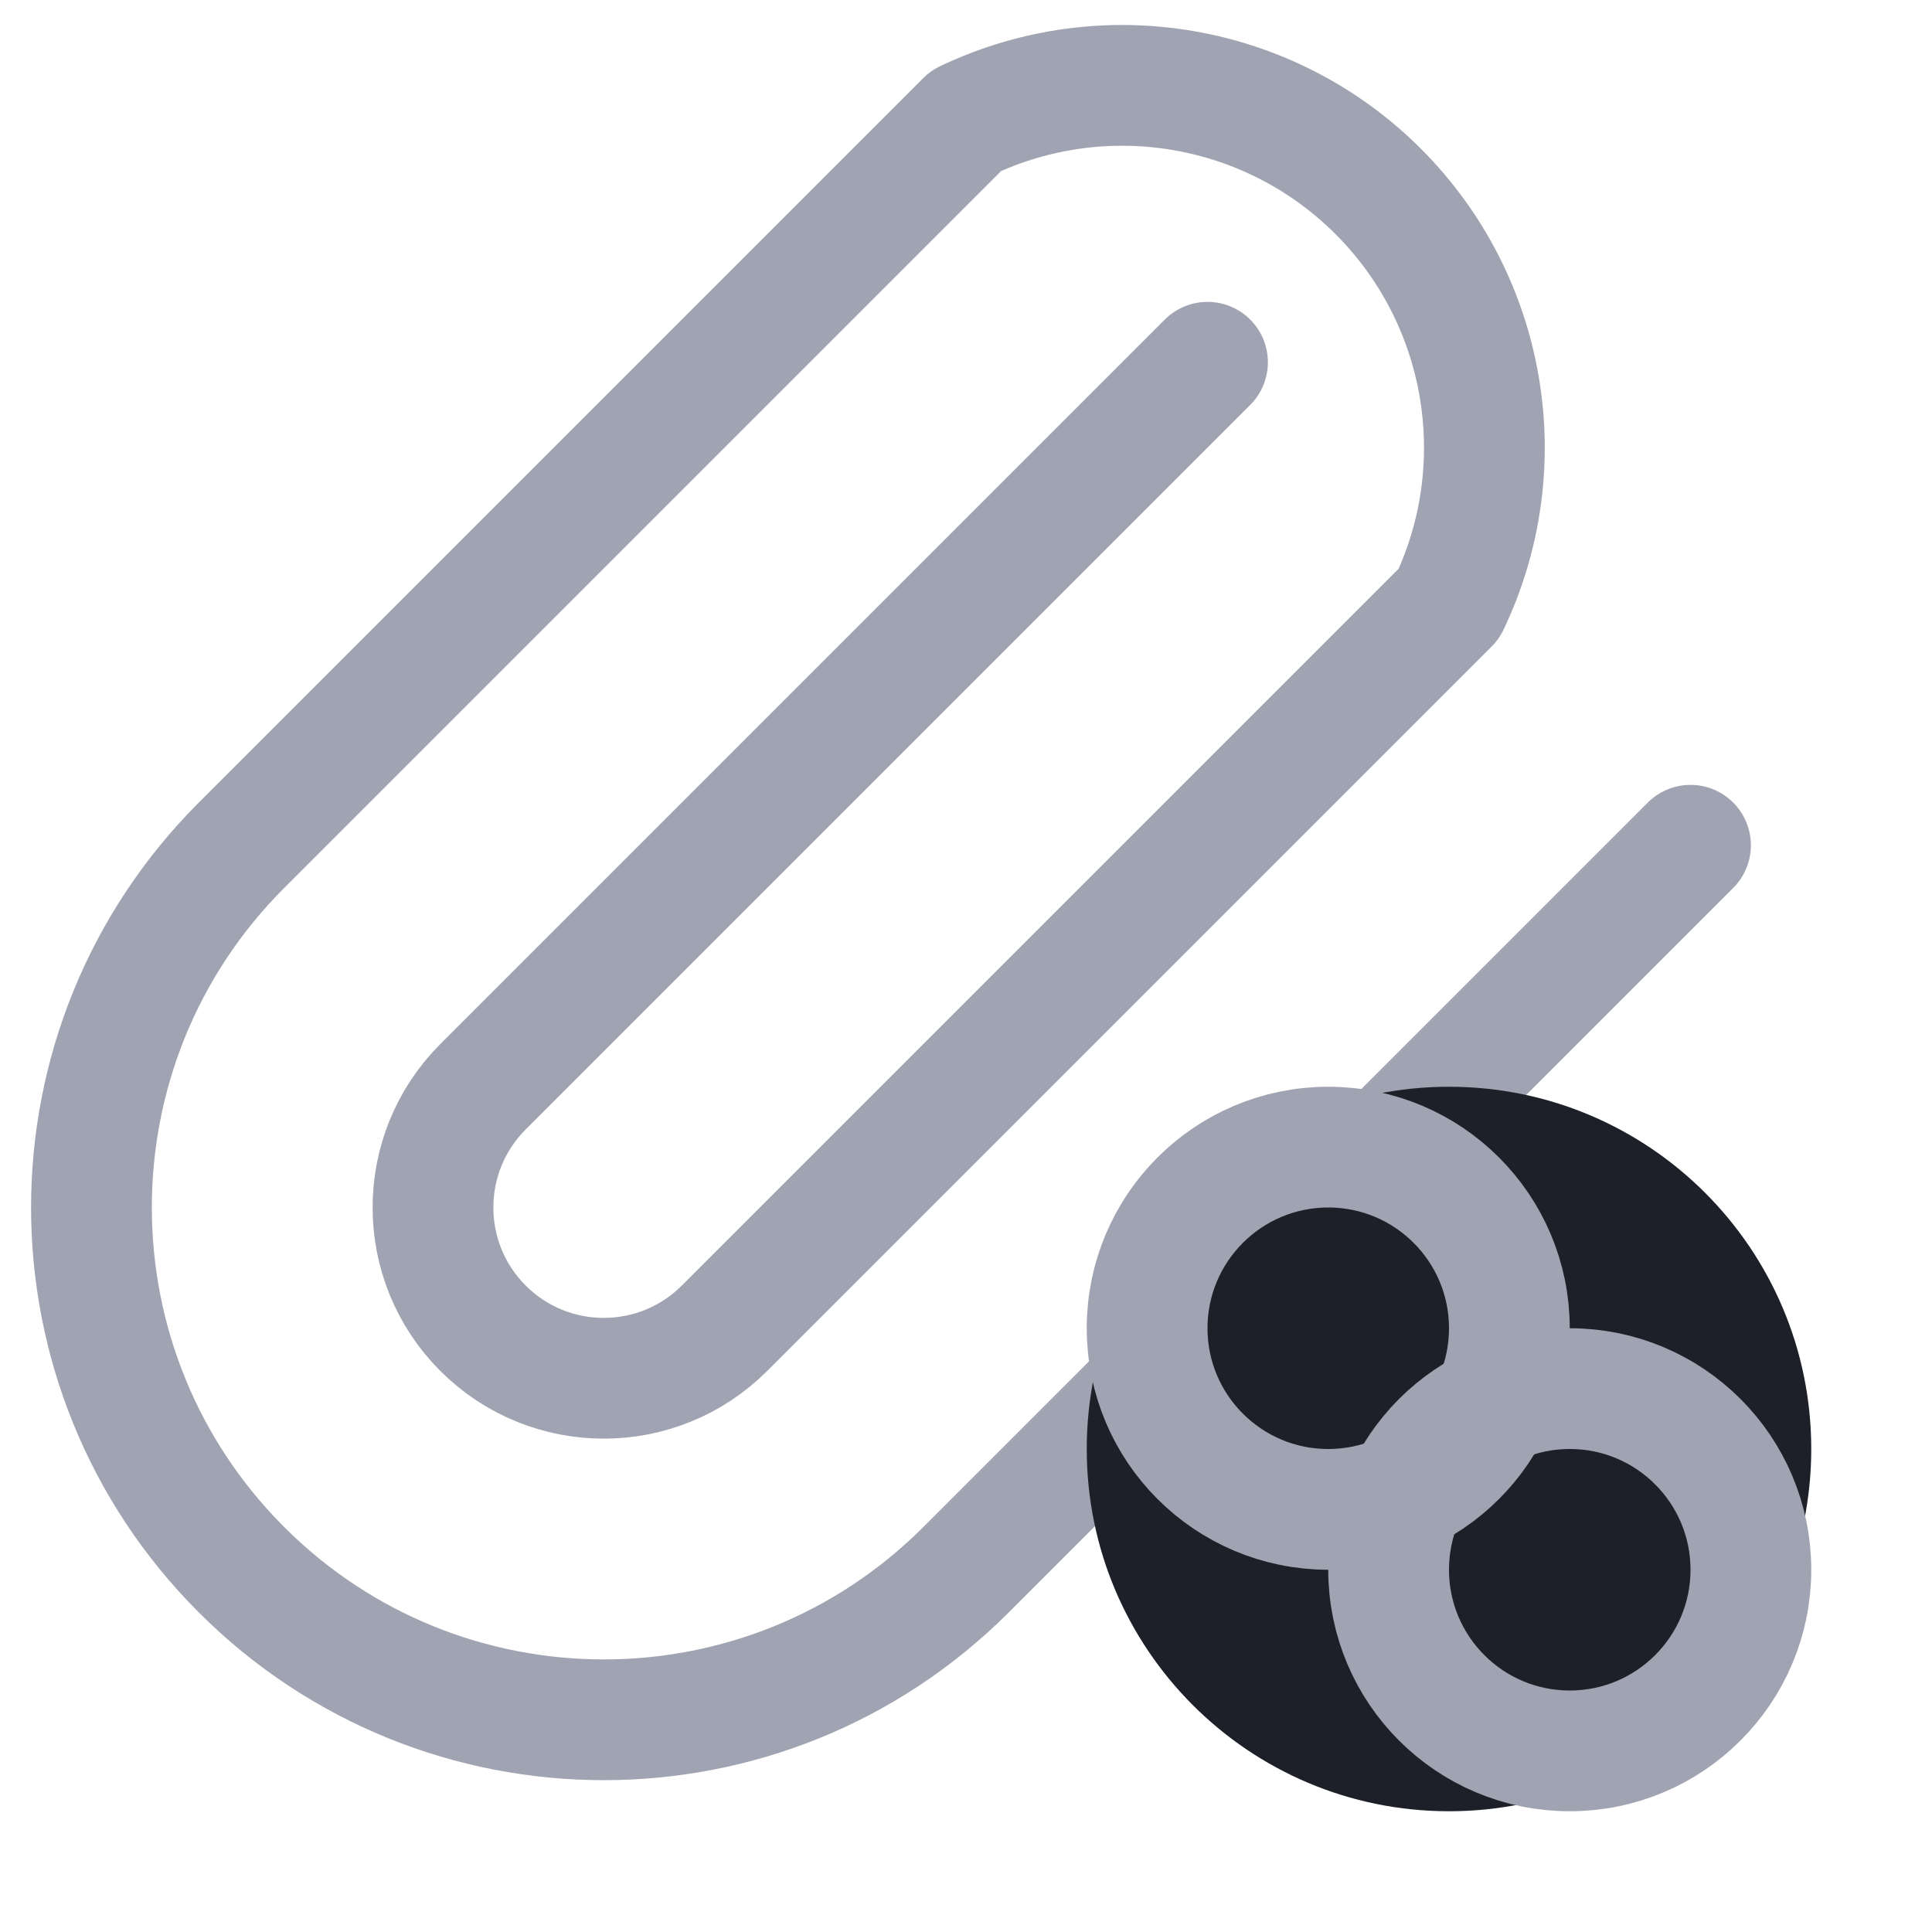
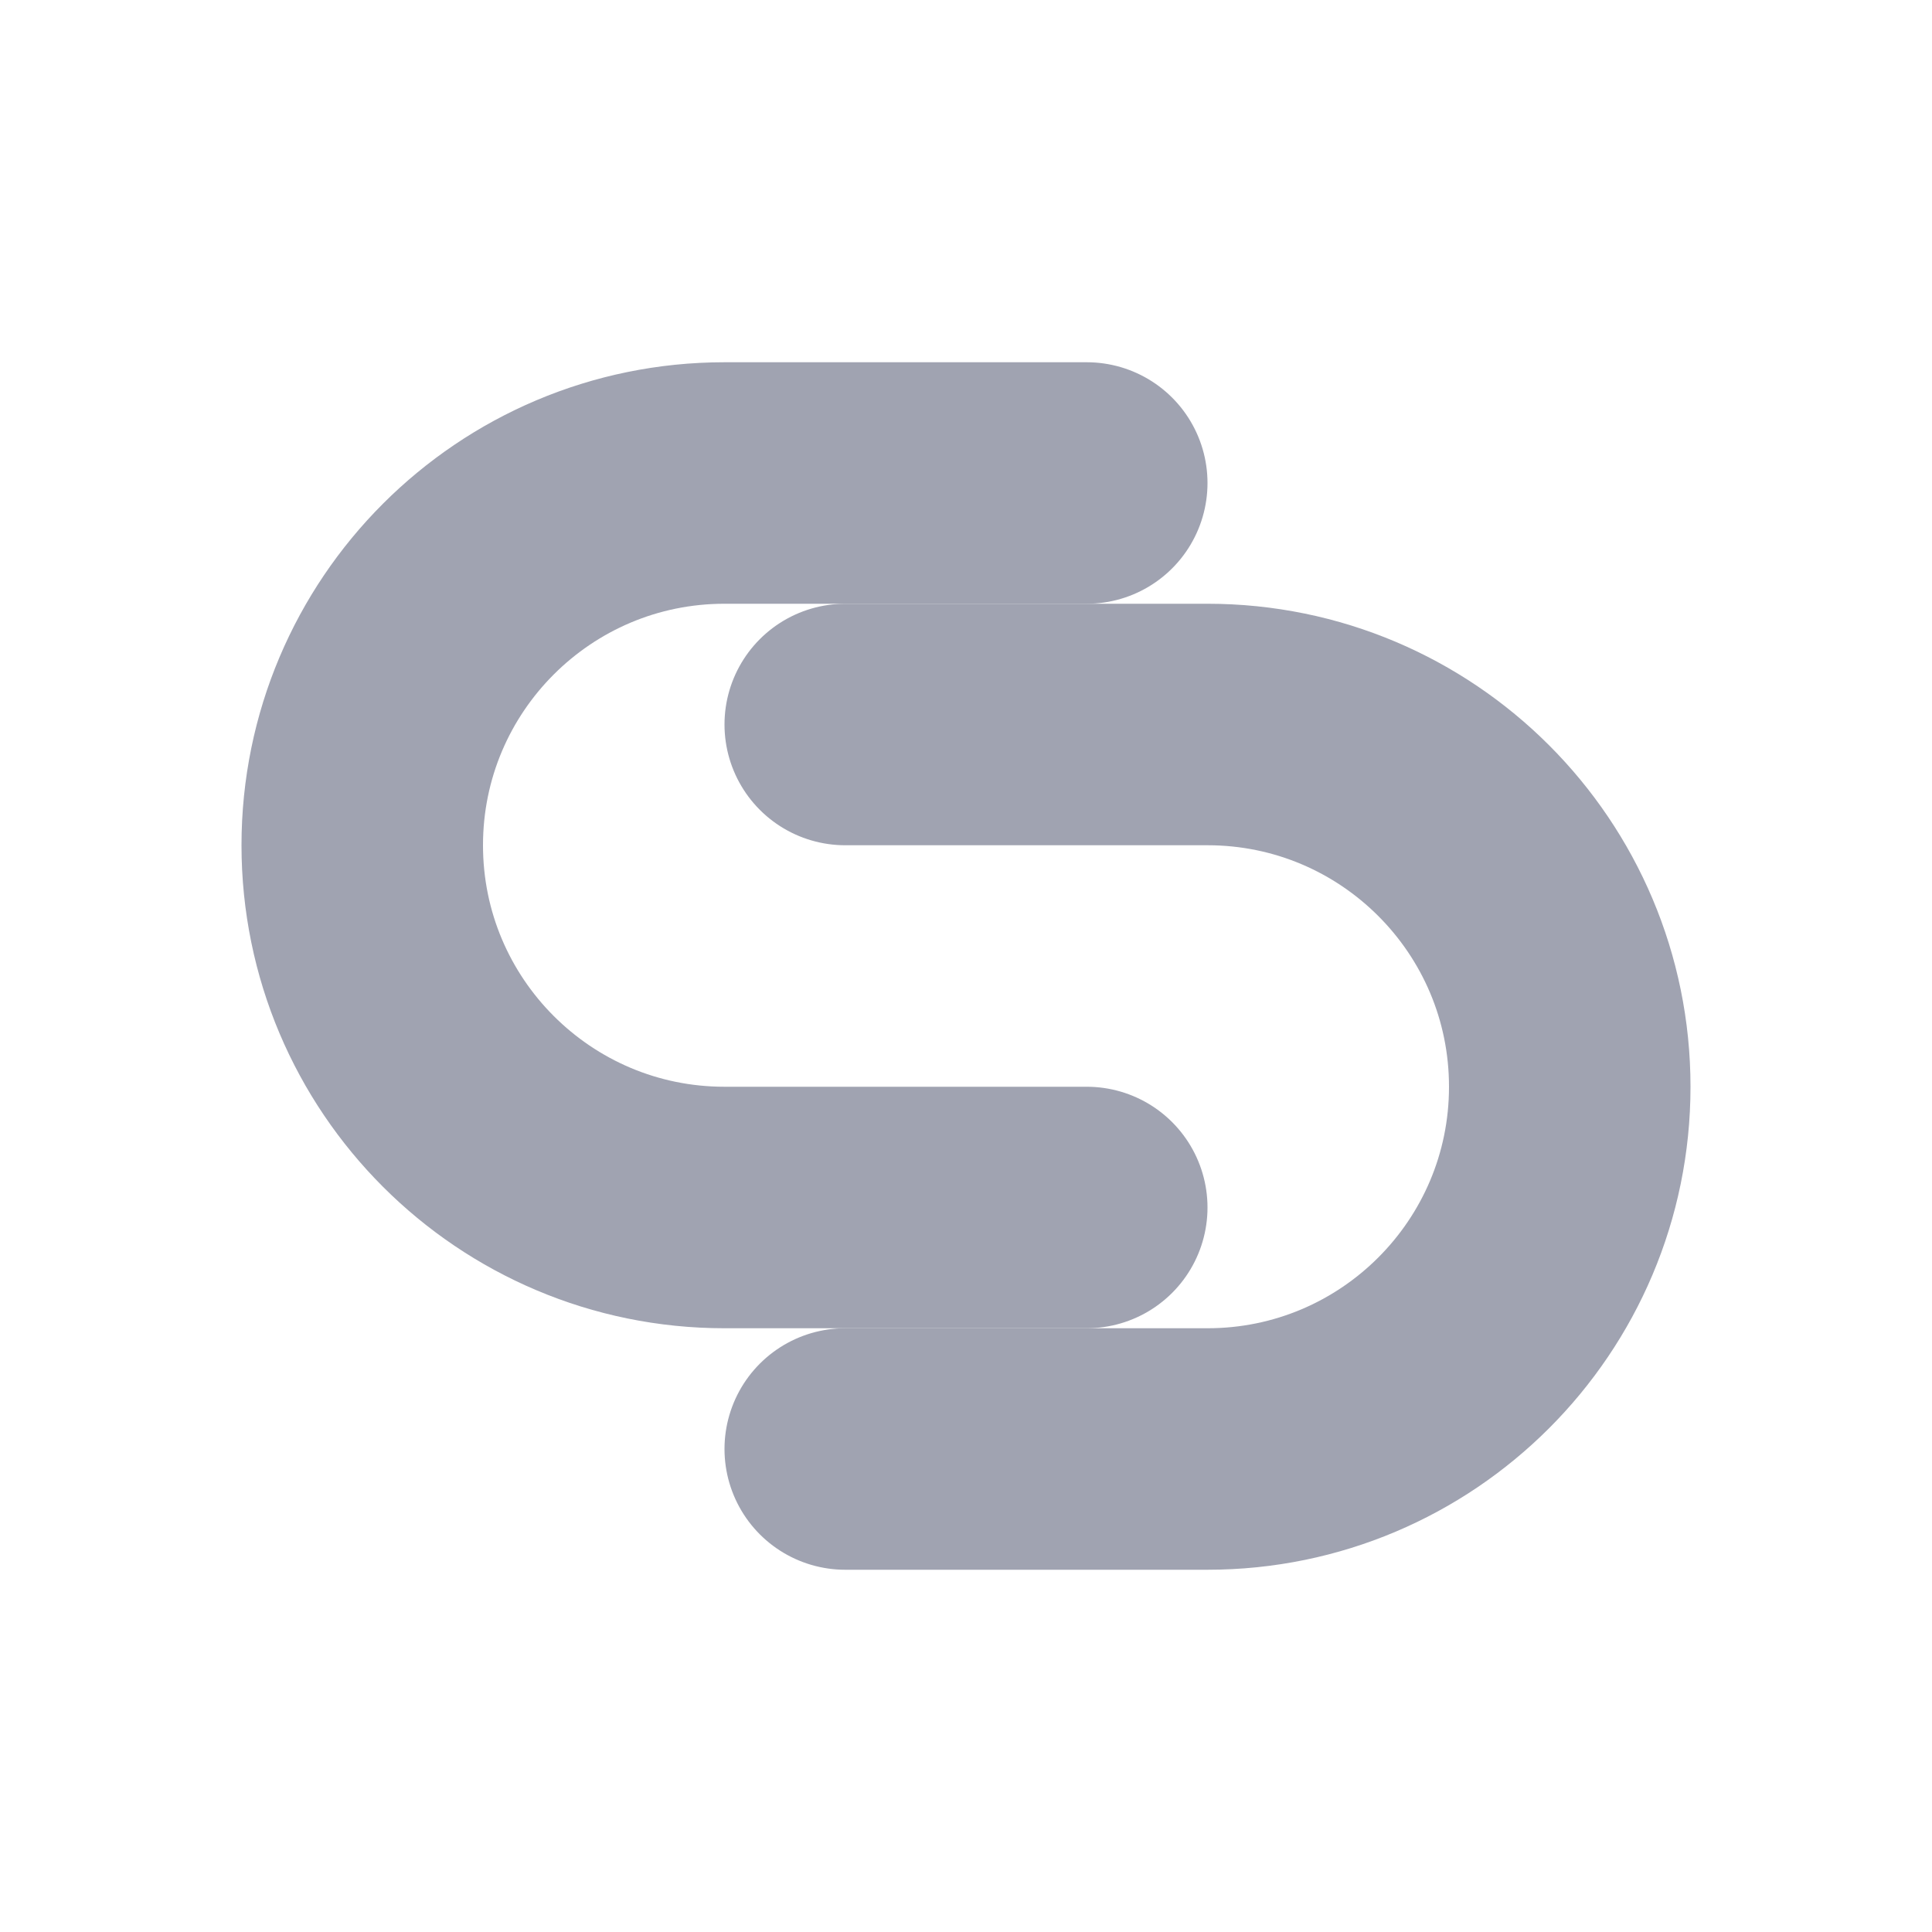
<svg xmlns="http://www.w3.org/2000/svg" width="16" height="16" viewBox="0 0 16 16" fill="none" stroke="#a0a3b1" stroke-width="1" stroke-linecap="round" stroke-linejoin="round">
-   <path d="M14 7l-6 6a4 4 0 0 1-6-6l6-6a3 3 0 0 1 4 4l-6 6a1 1 0 0 1-2-2l6-6" />
-   <circle cx="12" cy="12" r="3" fill="#1e2029" stroke="none" />
-   <circle cx="11" cy="11" r="1.5" />
-   <circle cx="13" cy="13" r="1.5" />
+   <g stroke-width="2">
+     <path d="M9 4H6a3 3 0 0 0 0 6H9" />
+     <path d="M7 12h3a3 3 0 0 0 0-6H7" />
+   </g>
</svg>
